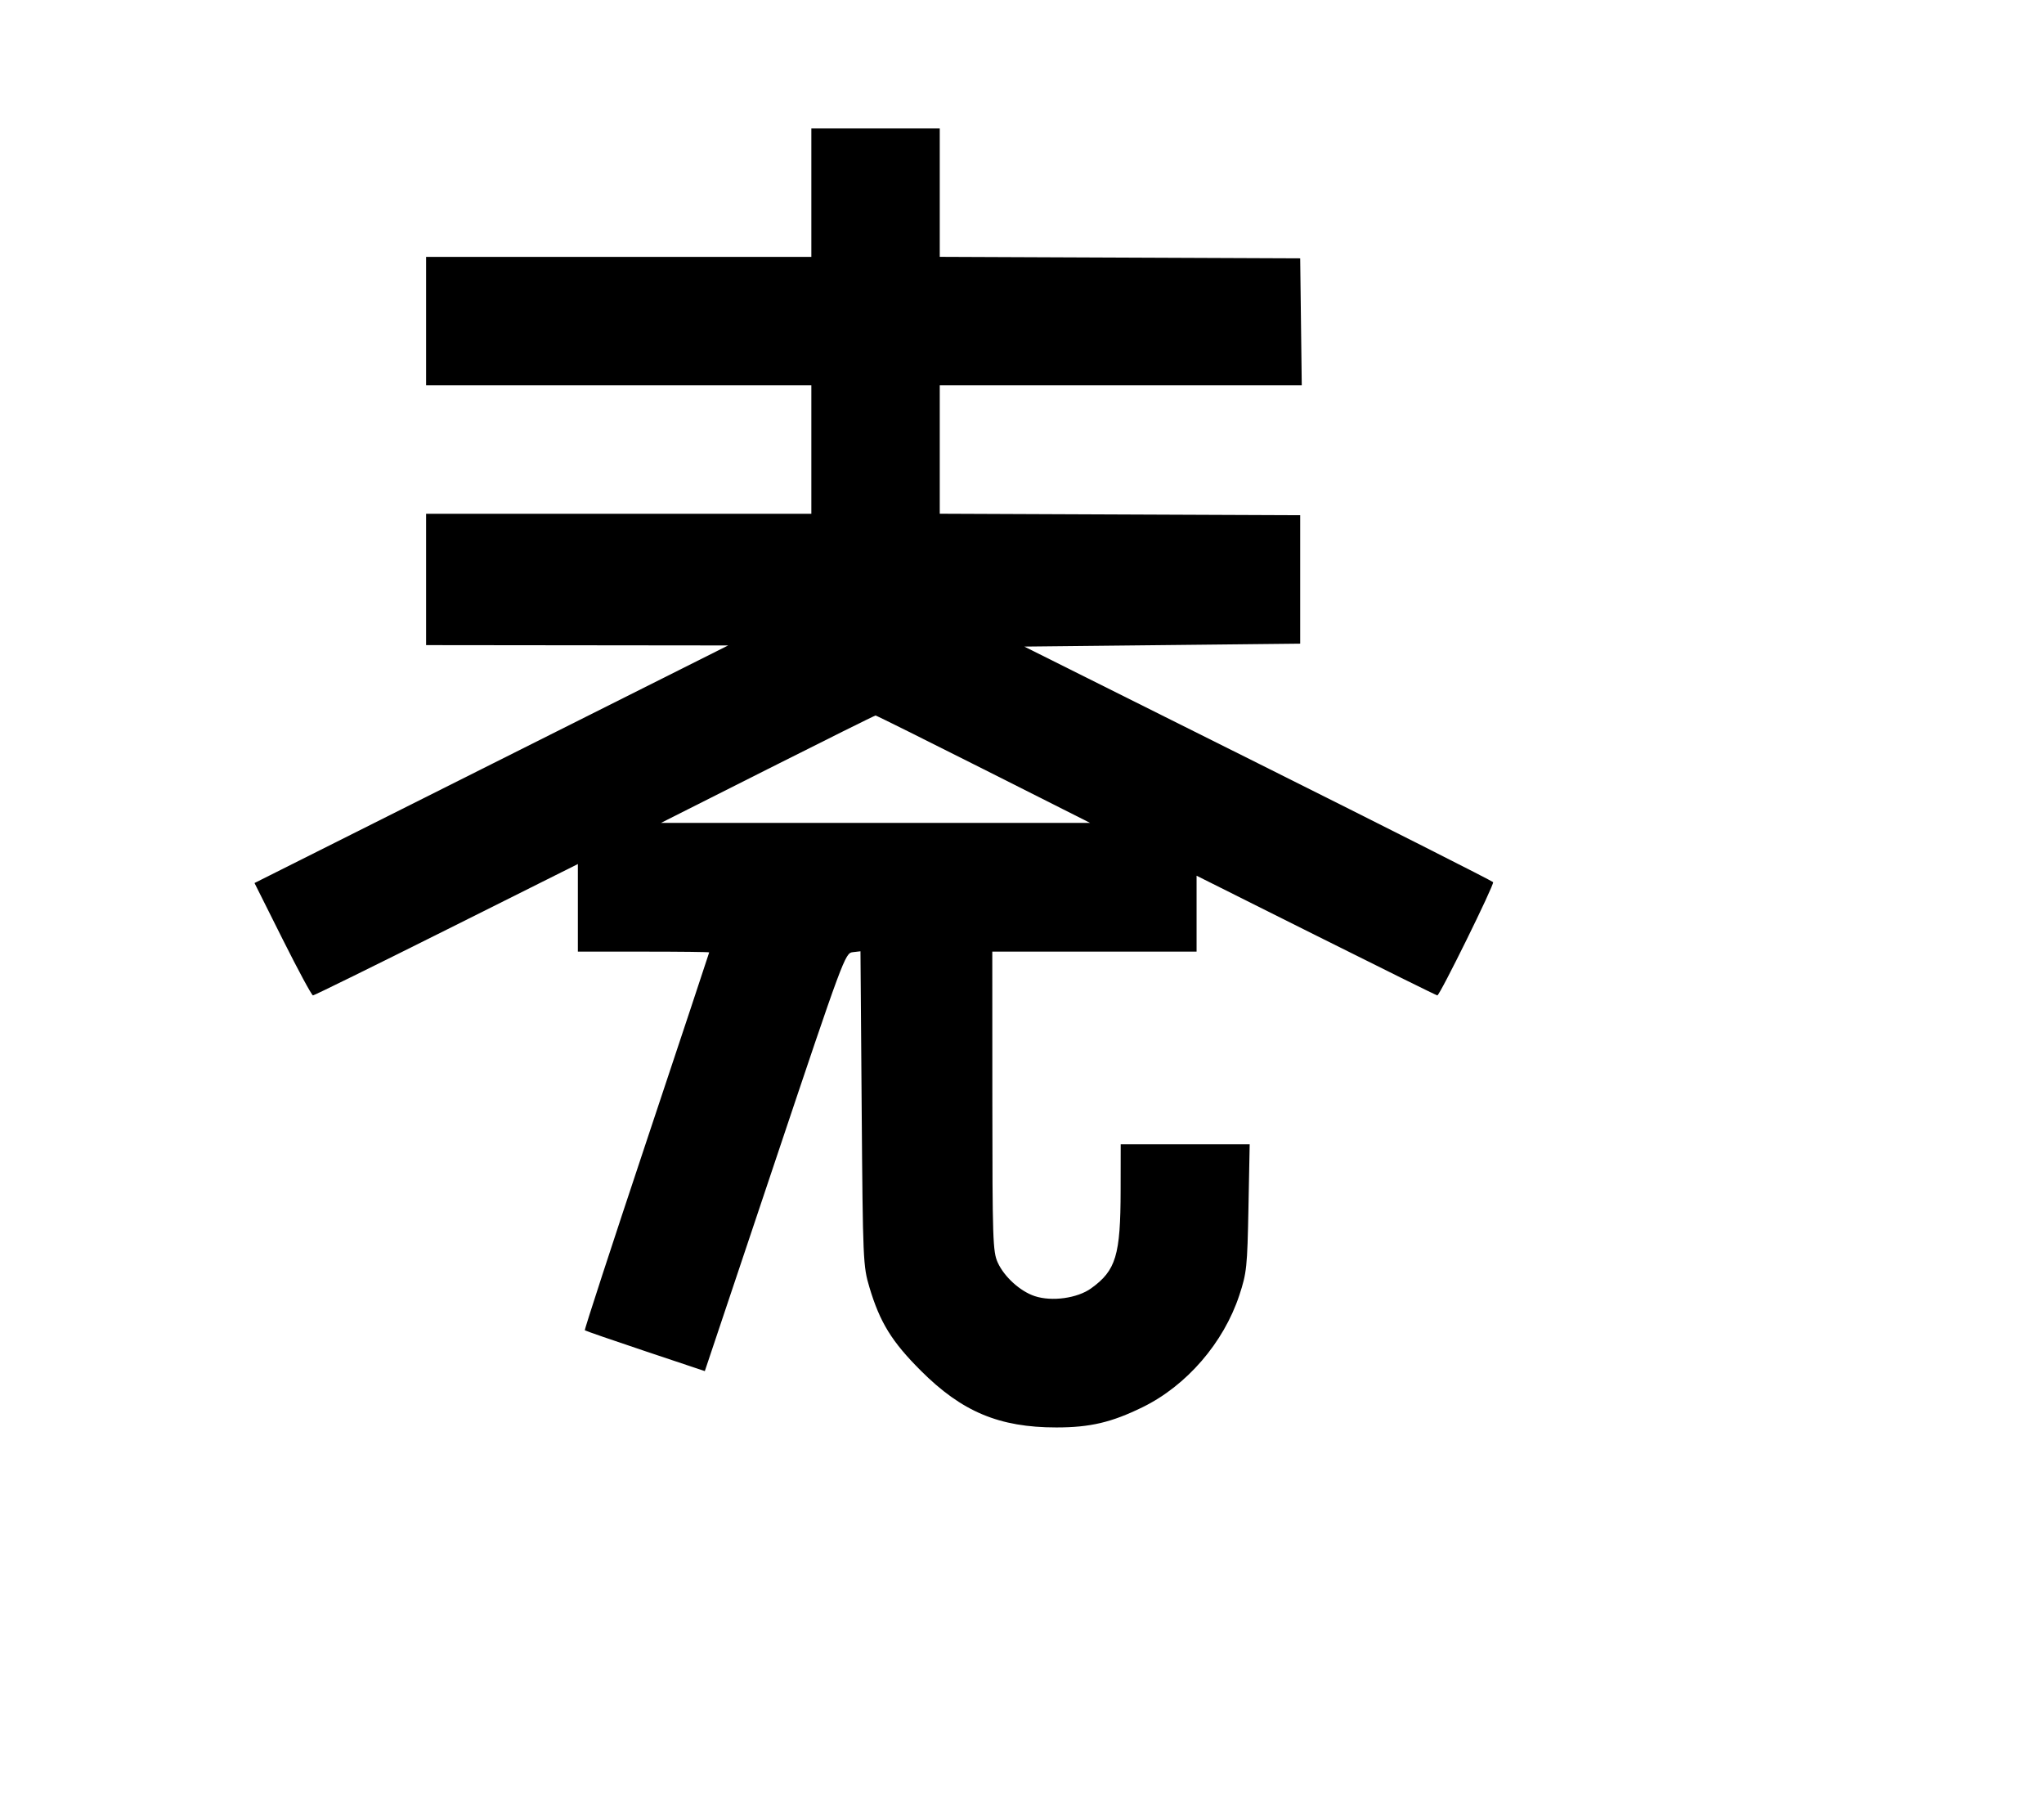
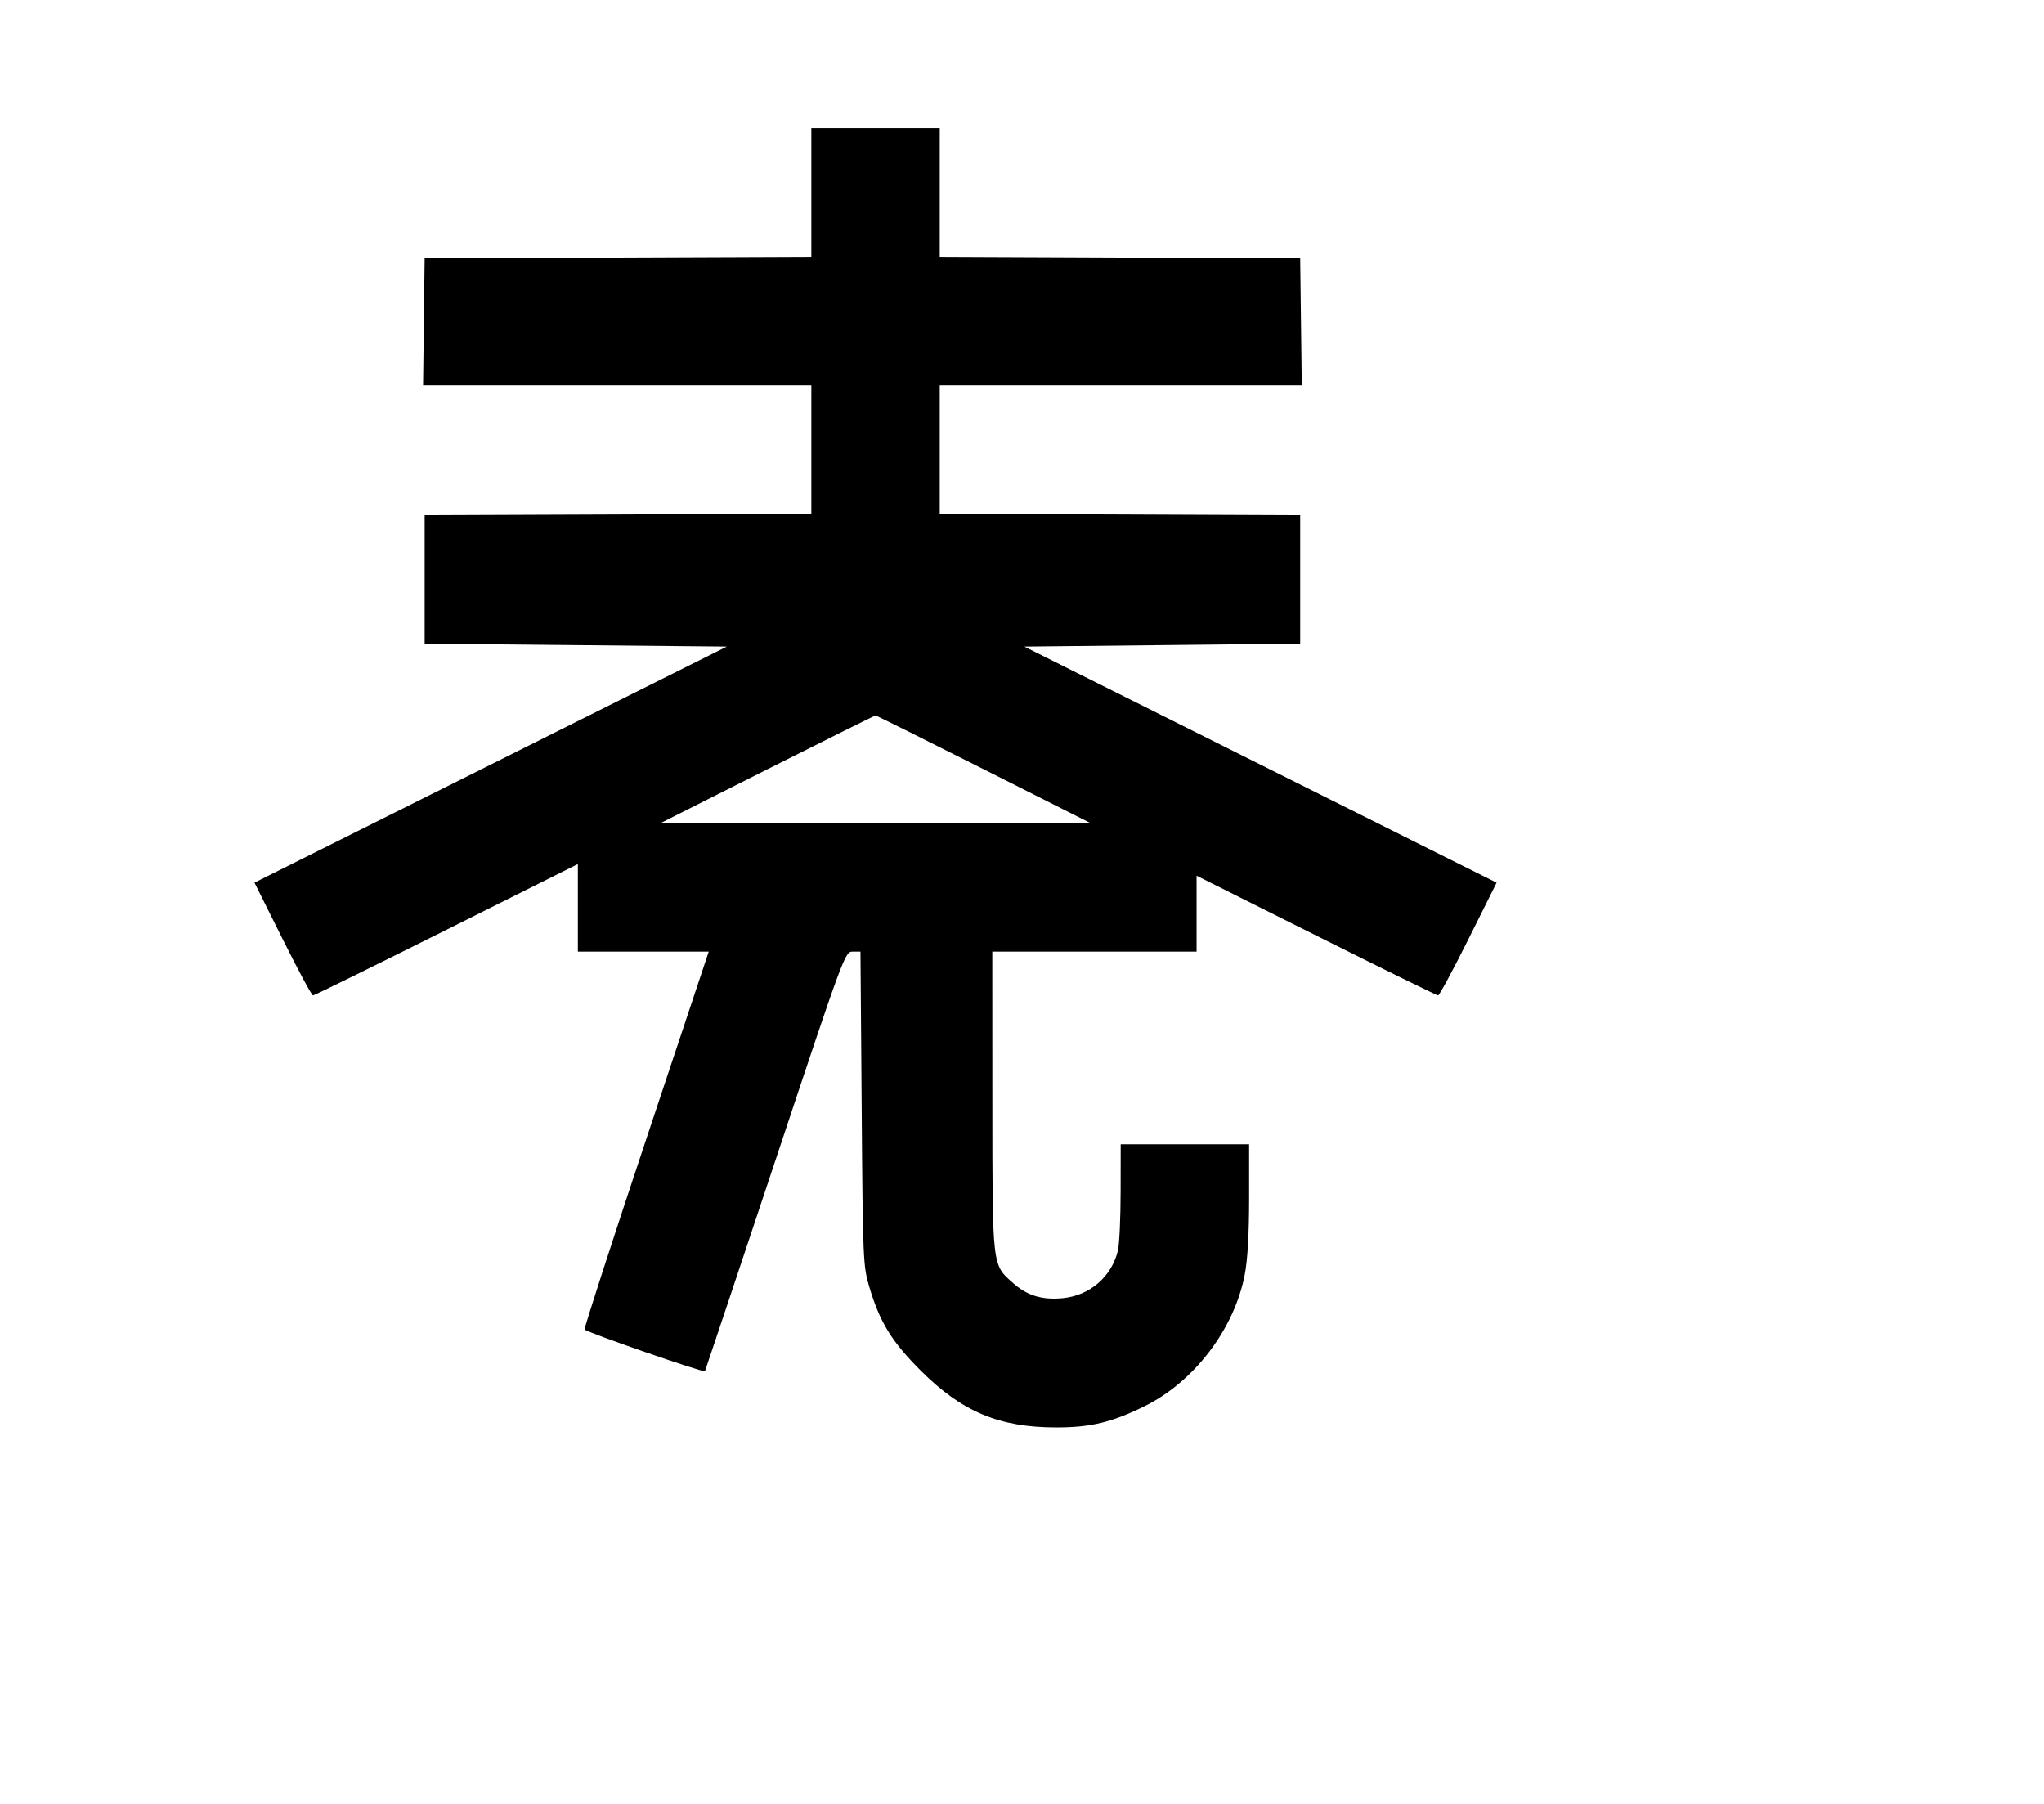
<svg xmlns="http://www.w3.org/2000/svg" width="136mm" height="120mm" version="1.1" viewBox="0 0 600 529.412">
-   <path d="M238.163 56.542 L 238.163 75.390 181.620 75.390 L 125.078 75.390 125.078 94.237 L 125.078 113.084 181.620 113.084 L 238.163 113.084 238.163 131.932 L 238.163 150.779 181.620 150.779 L 125.078 150.779 125.078 170.055 L 125.078 189.331 169.412 189.378 L 213.747 189.425 144.228 224.288 L 74.710 259.152 82.964 275.643 C 87.504 284.714,91.513 292.135,91.874 292.135 C 92.236 292.135,109.878 283.460,131.079 272.857 L 169.627 253.579 169.627 266.432 L 169.627 279.284 188.902 279.284 C 199.504 279.284,208.178 279.384,208.178 279.506 C 208.178 279.628,199.897 304.565,189.775 334.922 C 179.653 365.279,171.506 390.250,171.669 390.413 C 171.833 390.577,179.825 393.340,189.430 396.553 L 206.893 402.395 227.454 341.054 C 247.508 281.224,248.071 279.706,250.300 279.448 L 252.585 279.184 252.939 325.282 C 253.283 370.007,253.351 371.571,255.212 377.799 C 258.291 388.099,261.760 393.728,270.271 402.239 C 282.364 414.333,293.324 418.926,310.082 418.926 C 319.996 418.926,326.265 417.455,335.398 412.984 C 348.324 406.657,359.191 394.084,363.793 380.130 C 365.964 373.546,366.137 371.892,366.475 354.460 L 366.835 335.826 347.904 335.826 L 328.973 335.826 328.952 349.319 C 328.922 368.448,327.593 372.856,320.269 378.121 C 316.244 381.014,308.757 382.044,303.752 380.392 C 299.468 378.978,294.784 374.731,292.876 370.530 C 291.433 367.353,291.314 363.806,291.297 323.190 L 291.278 279.284 321.262 279.284 L 351.247 279.284 351.247 268.145 L 351.247 257.006 386.368 274.570 C 405.684 284.231,421.681 292.135,421.916 292.135 C 422.643 292.135,438.705 259.535,438.293 258.896 C 438.080 258.566,407.030 242.874,369.294 224.027 L 300.682 189.759 341.171 189.331 L 381.660 188.902 381.660 170.055 L 381.660 151.208 328.759 150.987 L 275.857 150.766 275.857 131.925 L 275.857 113.084 328.990 113.084 L 382.122 113.084 381.891 94.451 L 381.660 75.818 328.759 75.597 L 275.857 75.377 275.857 56.536 L 275.857 37.695 257.010 37.695 L 238.163 37.695 238.163 56.542 M288.708 225.740 L 319.977 241.496 257.010 241.496 L 194.043 241.496 225.312 225.740 C 242.510 217.075,256.774 209.985,257.010 209.985 C 257.246 209.985,271.510 217.075,288.708 225.740 " stroke="none" fill-rule="evenodd" fill="black" />
+   <path d="M238.163 56.536 L 238.163 75.377 181.406 75.598 L 124.650 75.818 124.419 94.451 L 124.188 113.084 181.175 113.084 L 238.163 113.084 238.163 131.926 L 238.163 150.767 181.406 150.987 L 124.650 151.208 124.650 170.055 L 124.650 188.902 169.004 189.331 L 213.358 189.759 144.027 224.400 L 74.697 259.041 82.958 275.588 C 87.501 284.689,91.514 292.135,91.875 292.135 C 92.236 292.135,109.878 283.460,131.079 272.857 L 169.627 253.579 169.627 266.432 L 169.627 279.284 188.833 279.284 L 208.040 279.284 189.689 334.323 C 179.596 364.595,171.458 389.724,171.605 390.167 C 171.844 390.881,206.547 402.918,206.934 402.421 C 207.020 402.311,216.296 374.560,227.548 340.752 C 247.834 279.800,248.025 279.284,250.295 279.284 L 252.585 279.284 252.939 325.332 C 253.283 370.005,253.351 371.571,255.212 377.799 C 258.291 388.099,261.760 393.728,270.271 402.239 C 282.364 414.333,293.324 418.926,310.082 418.926 C 320.106 418.926,326.262 417.456,335.826 412.777 C 350.465 405.616,362.324 390.076,365.393 374.035 C 366.234 369.640,366.668 362.007,366.668 351.600 L 366.668 335.826 347.820 335.826 L 328.973 335.826 328.952 349.748 C 328.941 357.405,328.592 365.135,328.176 366.926 C 326.381 374.657,319.862 380.276,311.843 381.003 C 305.871 381.544,301.590 380.246,297.495 376.650 C 291.176 371.102,291.318 372.327,291.297 323.190 L 291.278 279.284 321.262 279.284 L 351.247 279.284 351.247 268.145 L 351.247 257.006 386.368 274.570 C 405.684 284.231,421.784 292.135,422.145 292.135 C 422.506 292.135,426.517 284.692,431.058 275.596 L 439.315 259.057 369.999 224.408 L 300.682 189.759 341.171 189.331 L 381.660 188.902 381.660 170.055 L 381.660 151.208 328.759 150.987 L 275.857 150.766 275.857 131.925 L 275.857 113.084 328.990 113.084 L 382.122 113.084 381.891 94.451 L 381.660 75.818 328.759 75.597 L 275.857 75.377 275.857 56.536 L 275.857 37.695 257.010 37.695 L 238.163 37.695 238.163 56.536 M288.708 225.740 L 319.977 241.496 257.010 241.496 L 194.043 241.496 225.312 225.740 C 242.510 217.075,256.774 209.985,257.010 209.985 C 257.246 209.985,271.510 217.075,288.708 225.740 " stroke="none" fill-rule="evenodd" fill="black" />
</svg>
